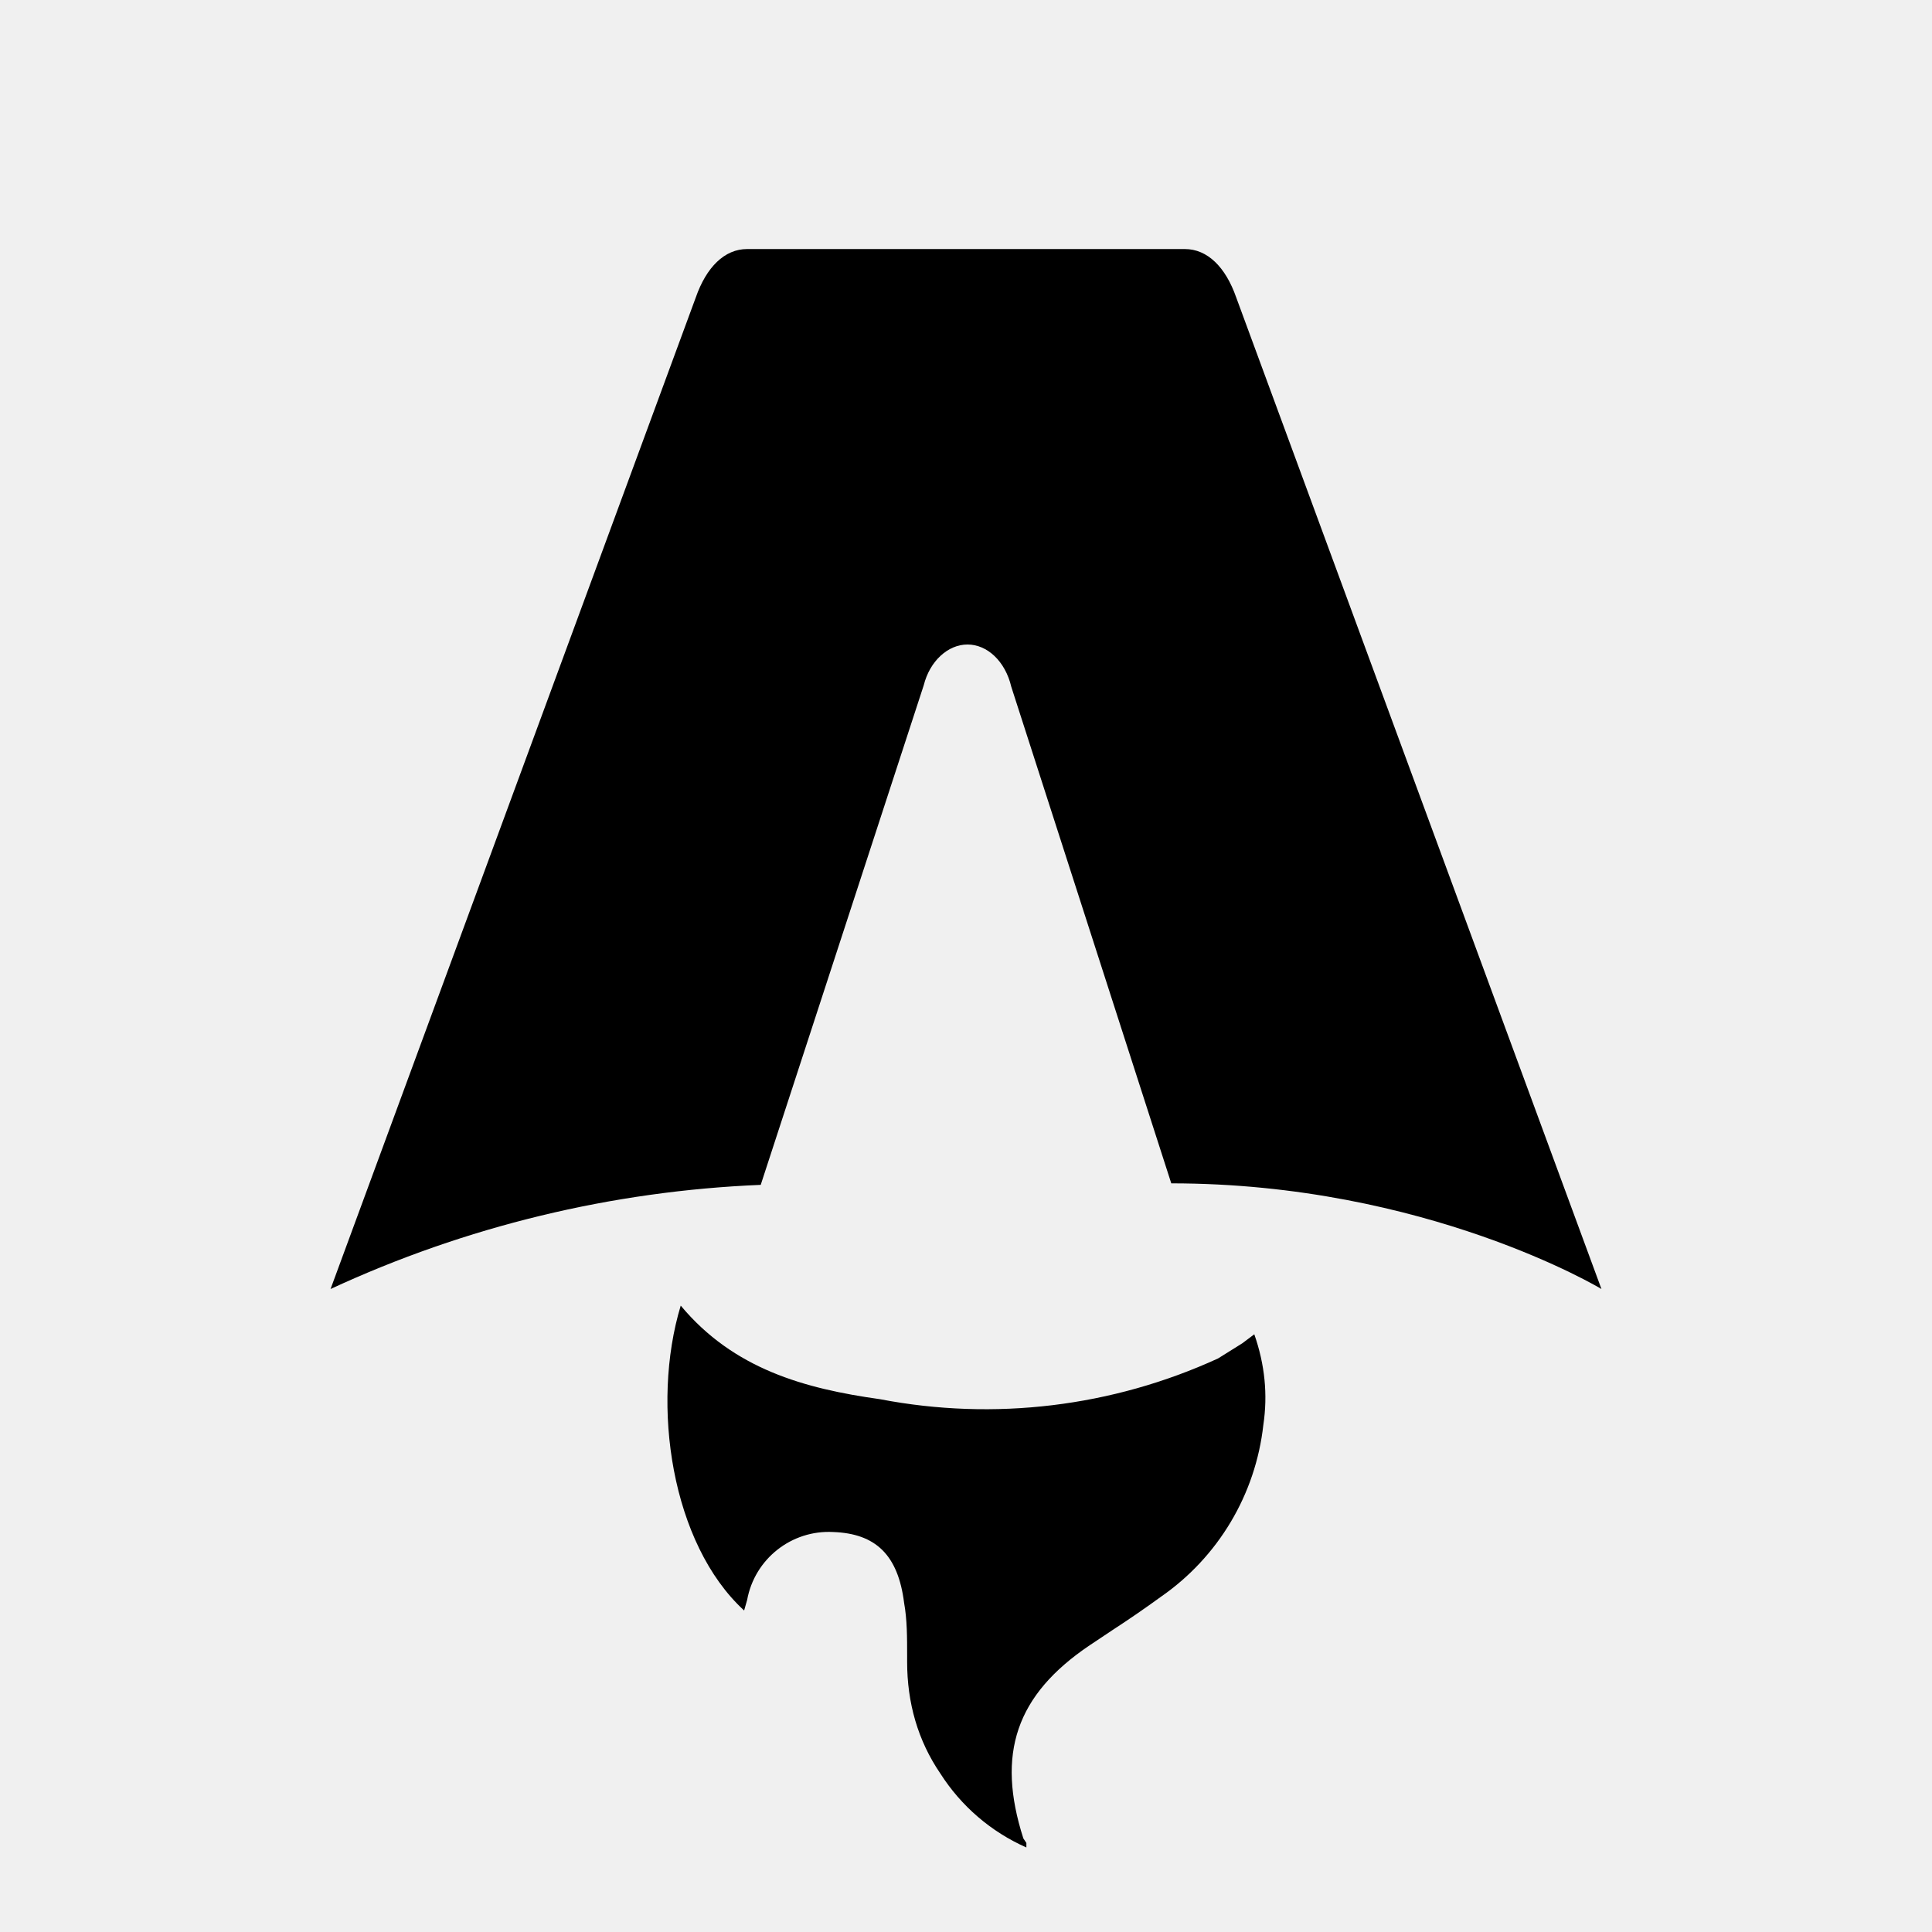
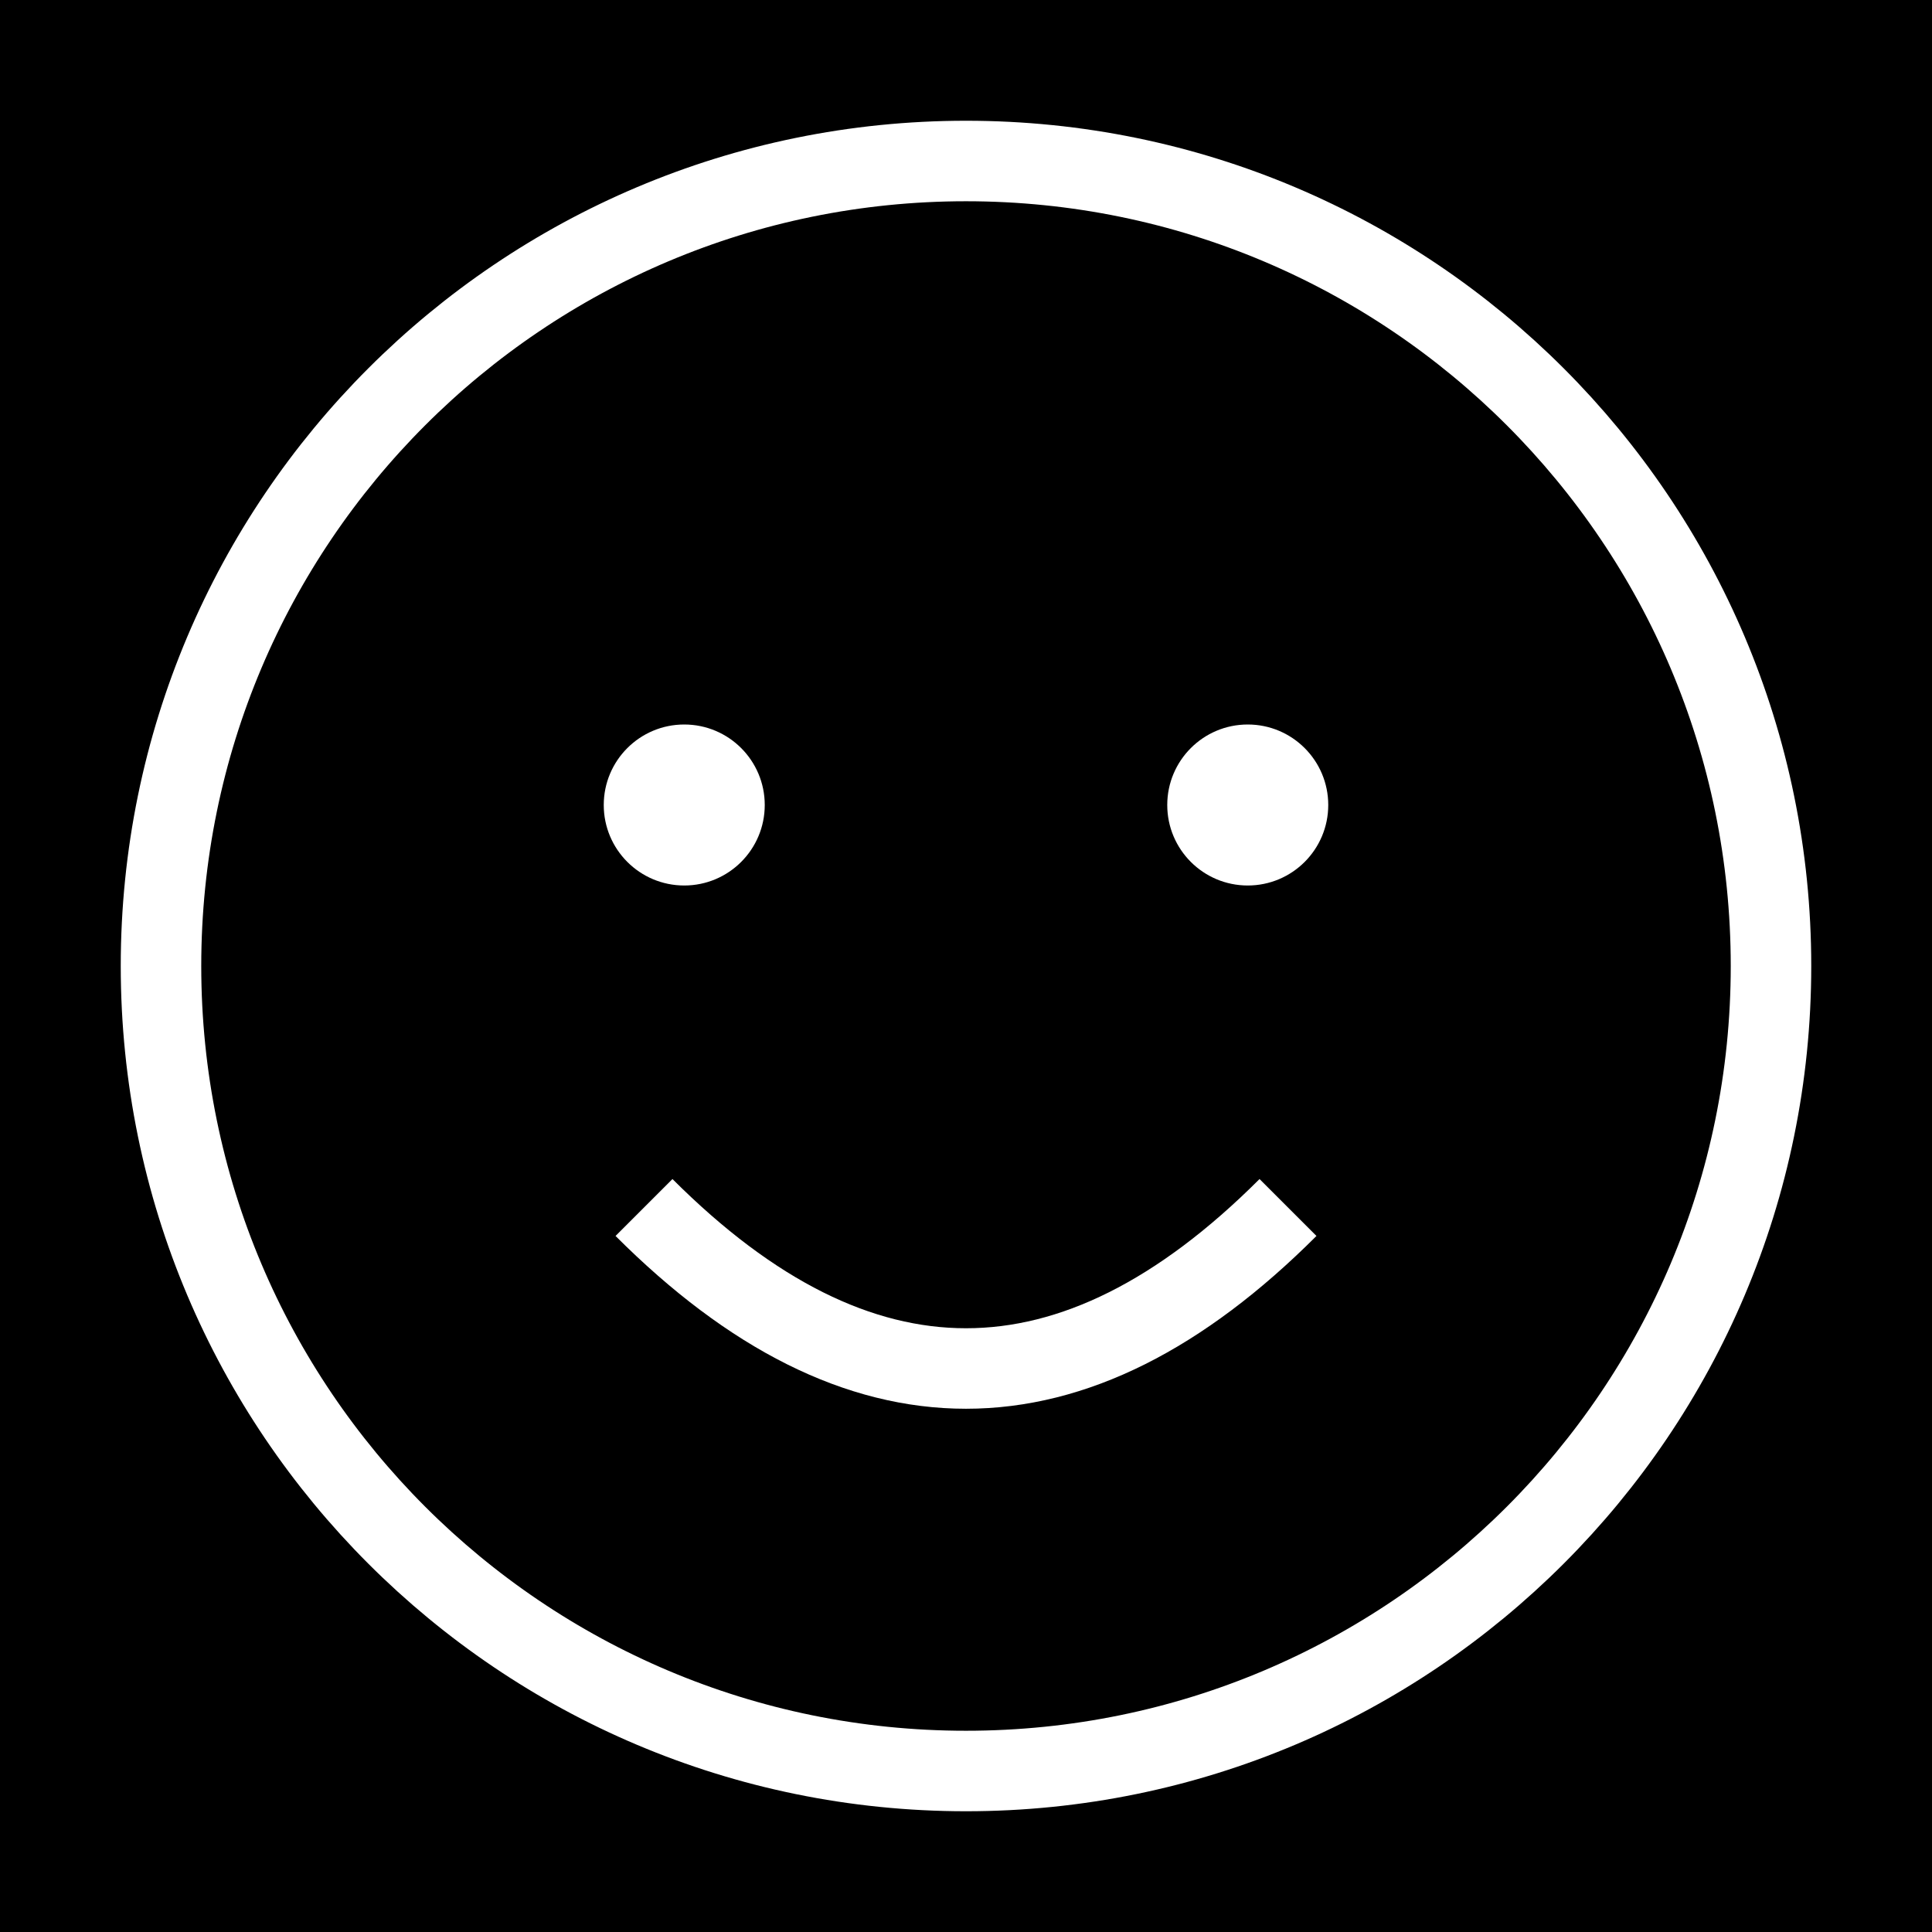
- <svg xmlns="http://www.w3.org/2000/svg" fill="none" viewBox="0 0 128 128">
-   <path d="M50.4 78.5a75.1 75.1 0 0 0-28.5 6.9l24.2-65.7c.7-2 1.9-3.2 3.4-3.2h29c1.5 0 2.7 1.2 3.4 3.2l24.2 65.7s-11.6-7-28.5-7L67 45.5c-.4-1.7-1.6-2.8-2.9-2.8-1.3 0-2.5 1.1-2.9 2.7L50.4 78.5Zm-1.1 28.2Zm-4.2-20.2c-2 6.6-.6 15.8 4.2 20.2a17.5 17.5 0 0 1 .2-.7 5.5 5.5 0 0 1 5.7-4.5c2.8.1 4.3 1.5 4.7 4.7.2 1.1.2 2.3.2 3.5v.4c0 2.7.7 5.2 2.2 7.4a13 13 0 0 0 5.7 4.9v-.3l-.2-.3c-1.8-5.6-.5-9.5 4.4-12.8l1.5-1a73 73 0 0 0 3.2-2.2 16 16 0 0 0 6.8-11.4c.3-2 .1-4-.6-6l-.8.6-1.6 1a37 37 0 0 1-22.4 2.7c-5-.7-9.7-2-13.2-6.2Z" />
-   <style>
-         path { fill: #000; }
-         @media (prefers-color-scheme: dark) {
-             path { fill: #FFF; }
-         }
-     </style>
+ <svg xmlns="http://www.w3.org/2000/svg" width="48" height="48" viewBox="0 0 48 48">
+   <rect width="48" height="48" fill="black" />
+   <circle cx="24" cy="24" r="20" stroke="white" stroke-width="2" fill="none" />
+   <circle cx="17" cy="20" r="2" fill="white" />
+   <circle cx="31" cy="20" r="2" fill="white" />
+   <path d="M16 30 q8 8 16 0" stroke="white" stroke-width="2" fill="none" />
</svg>
